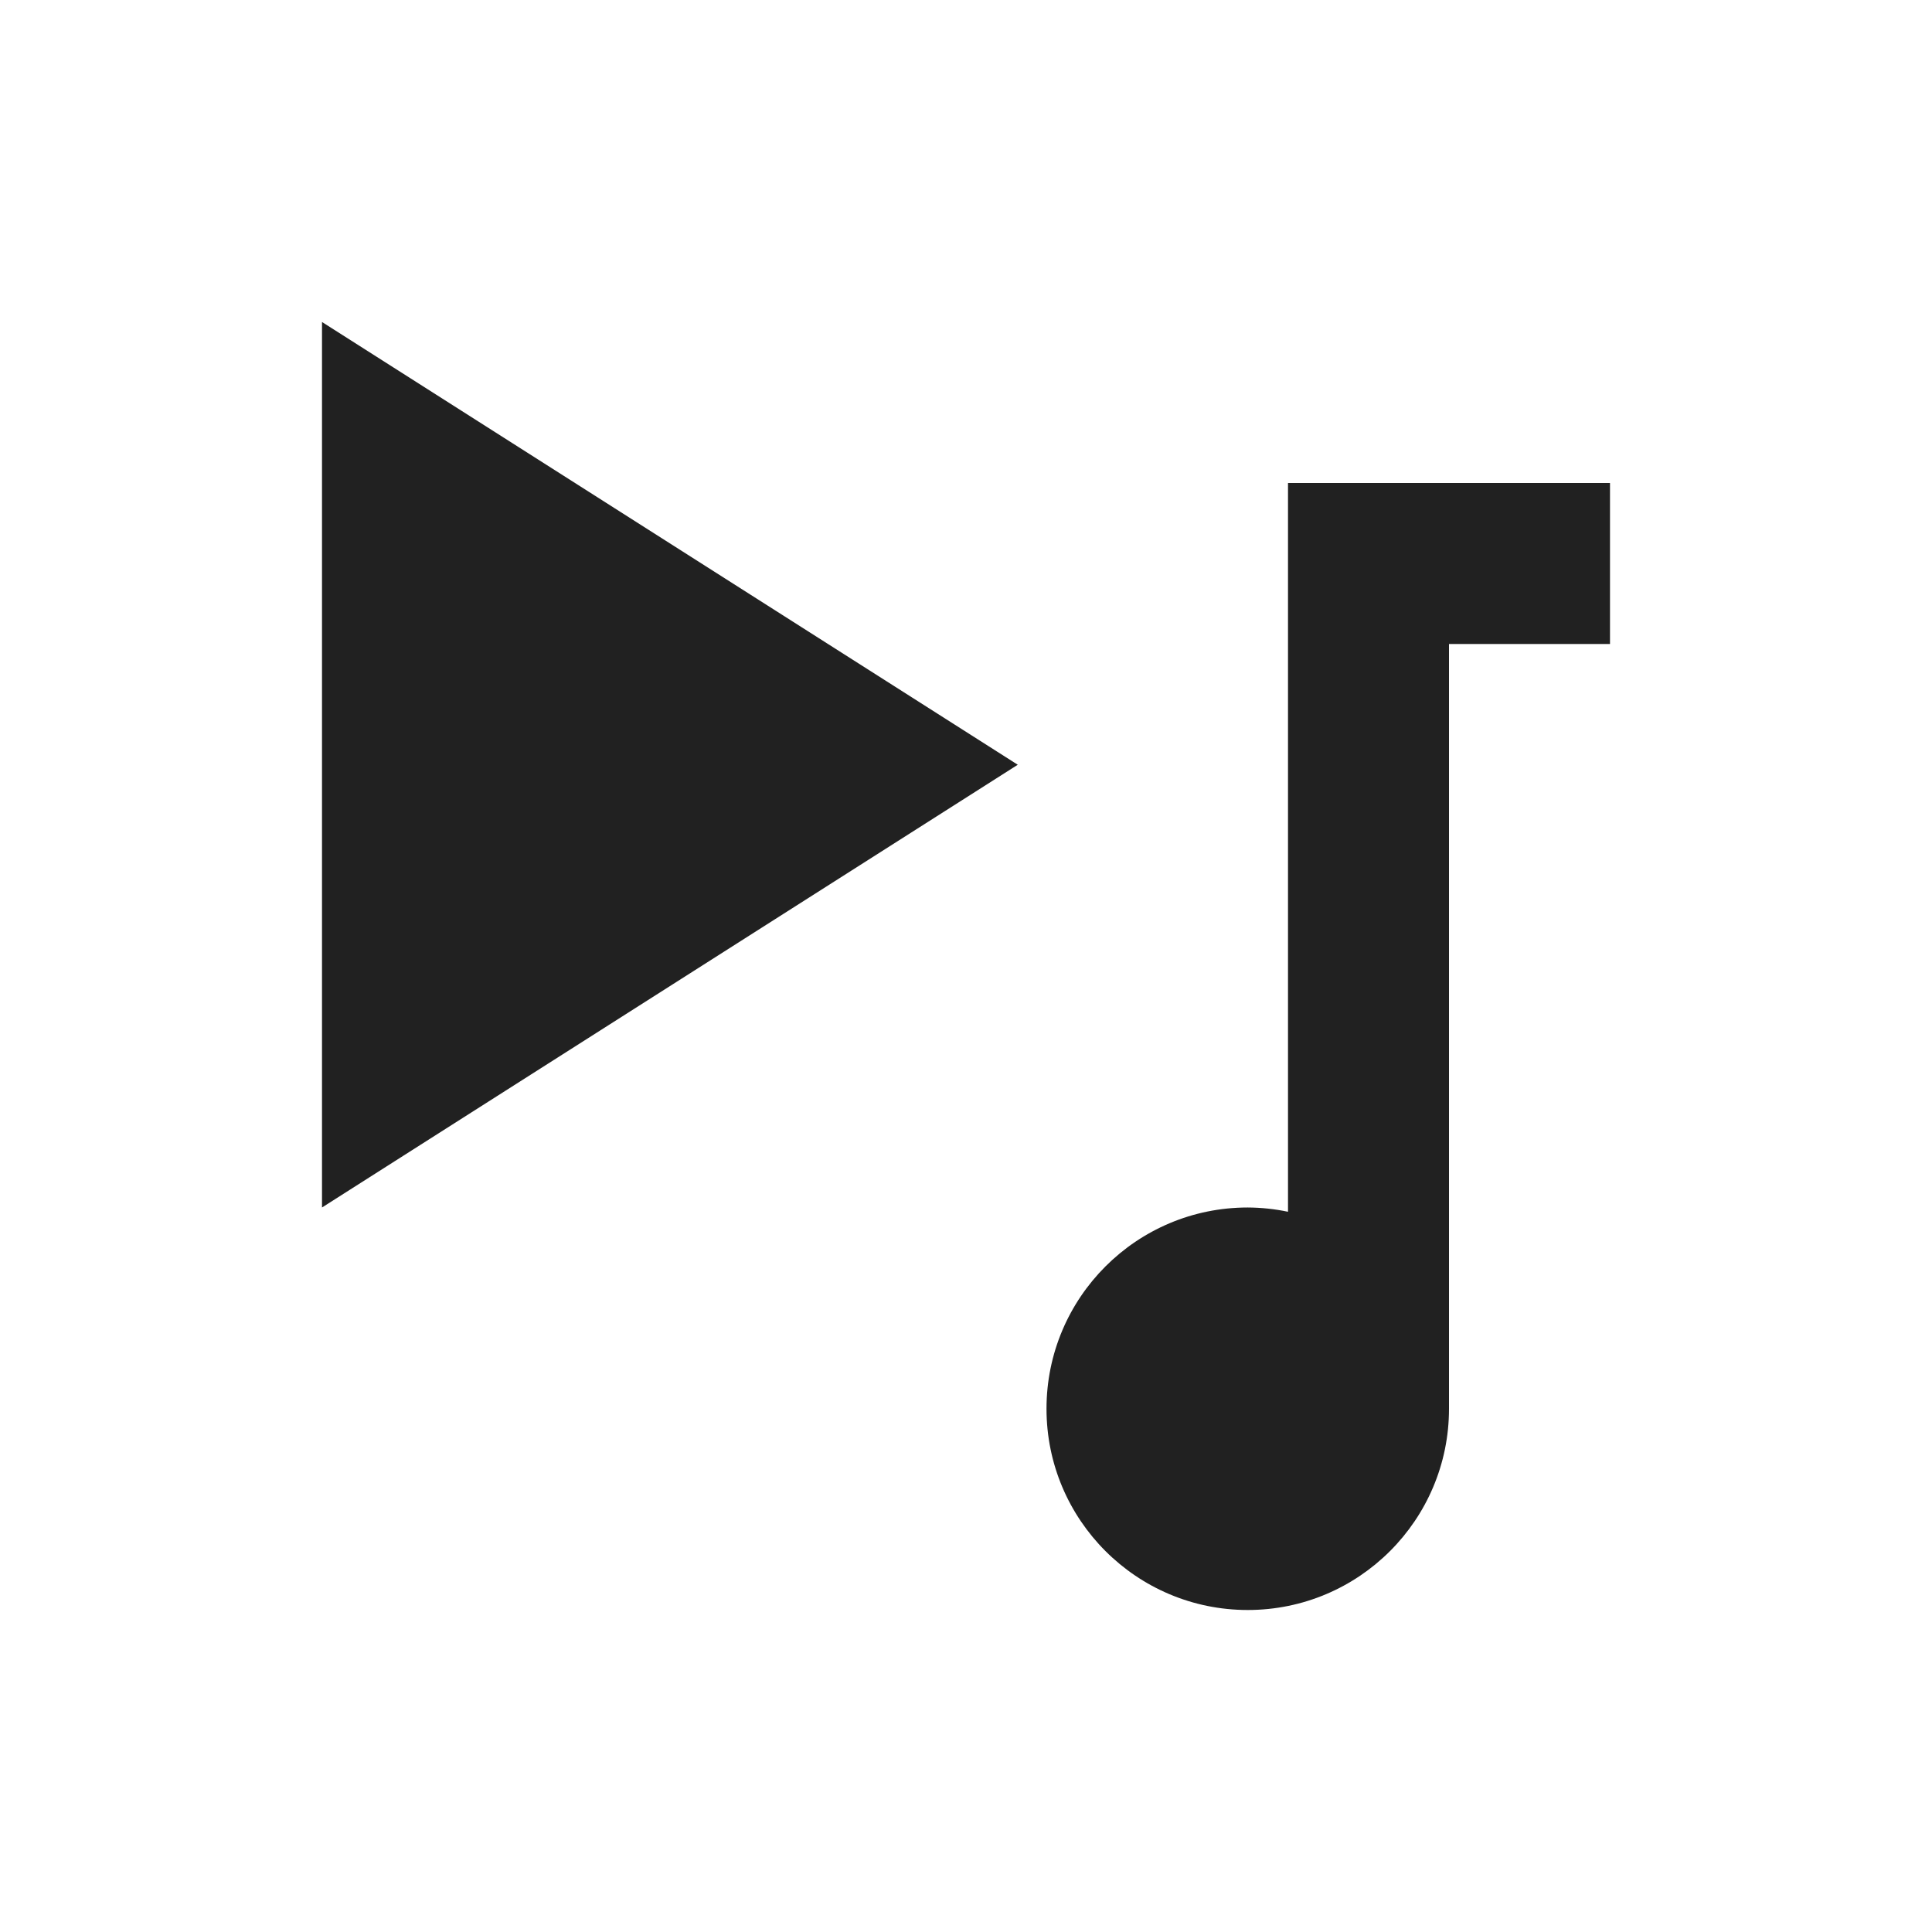
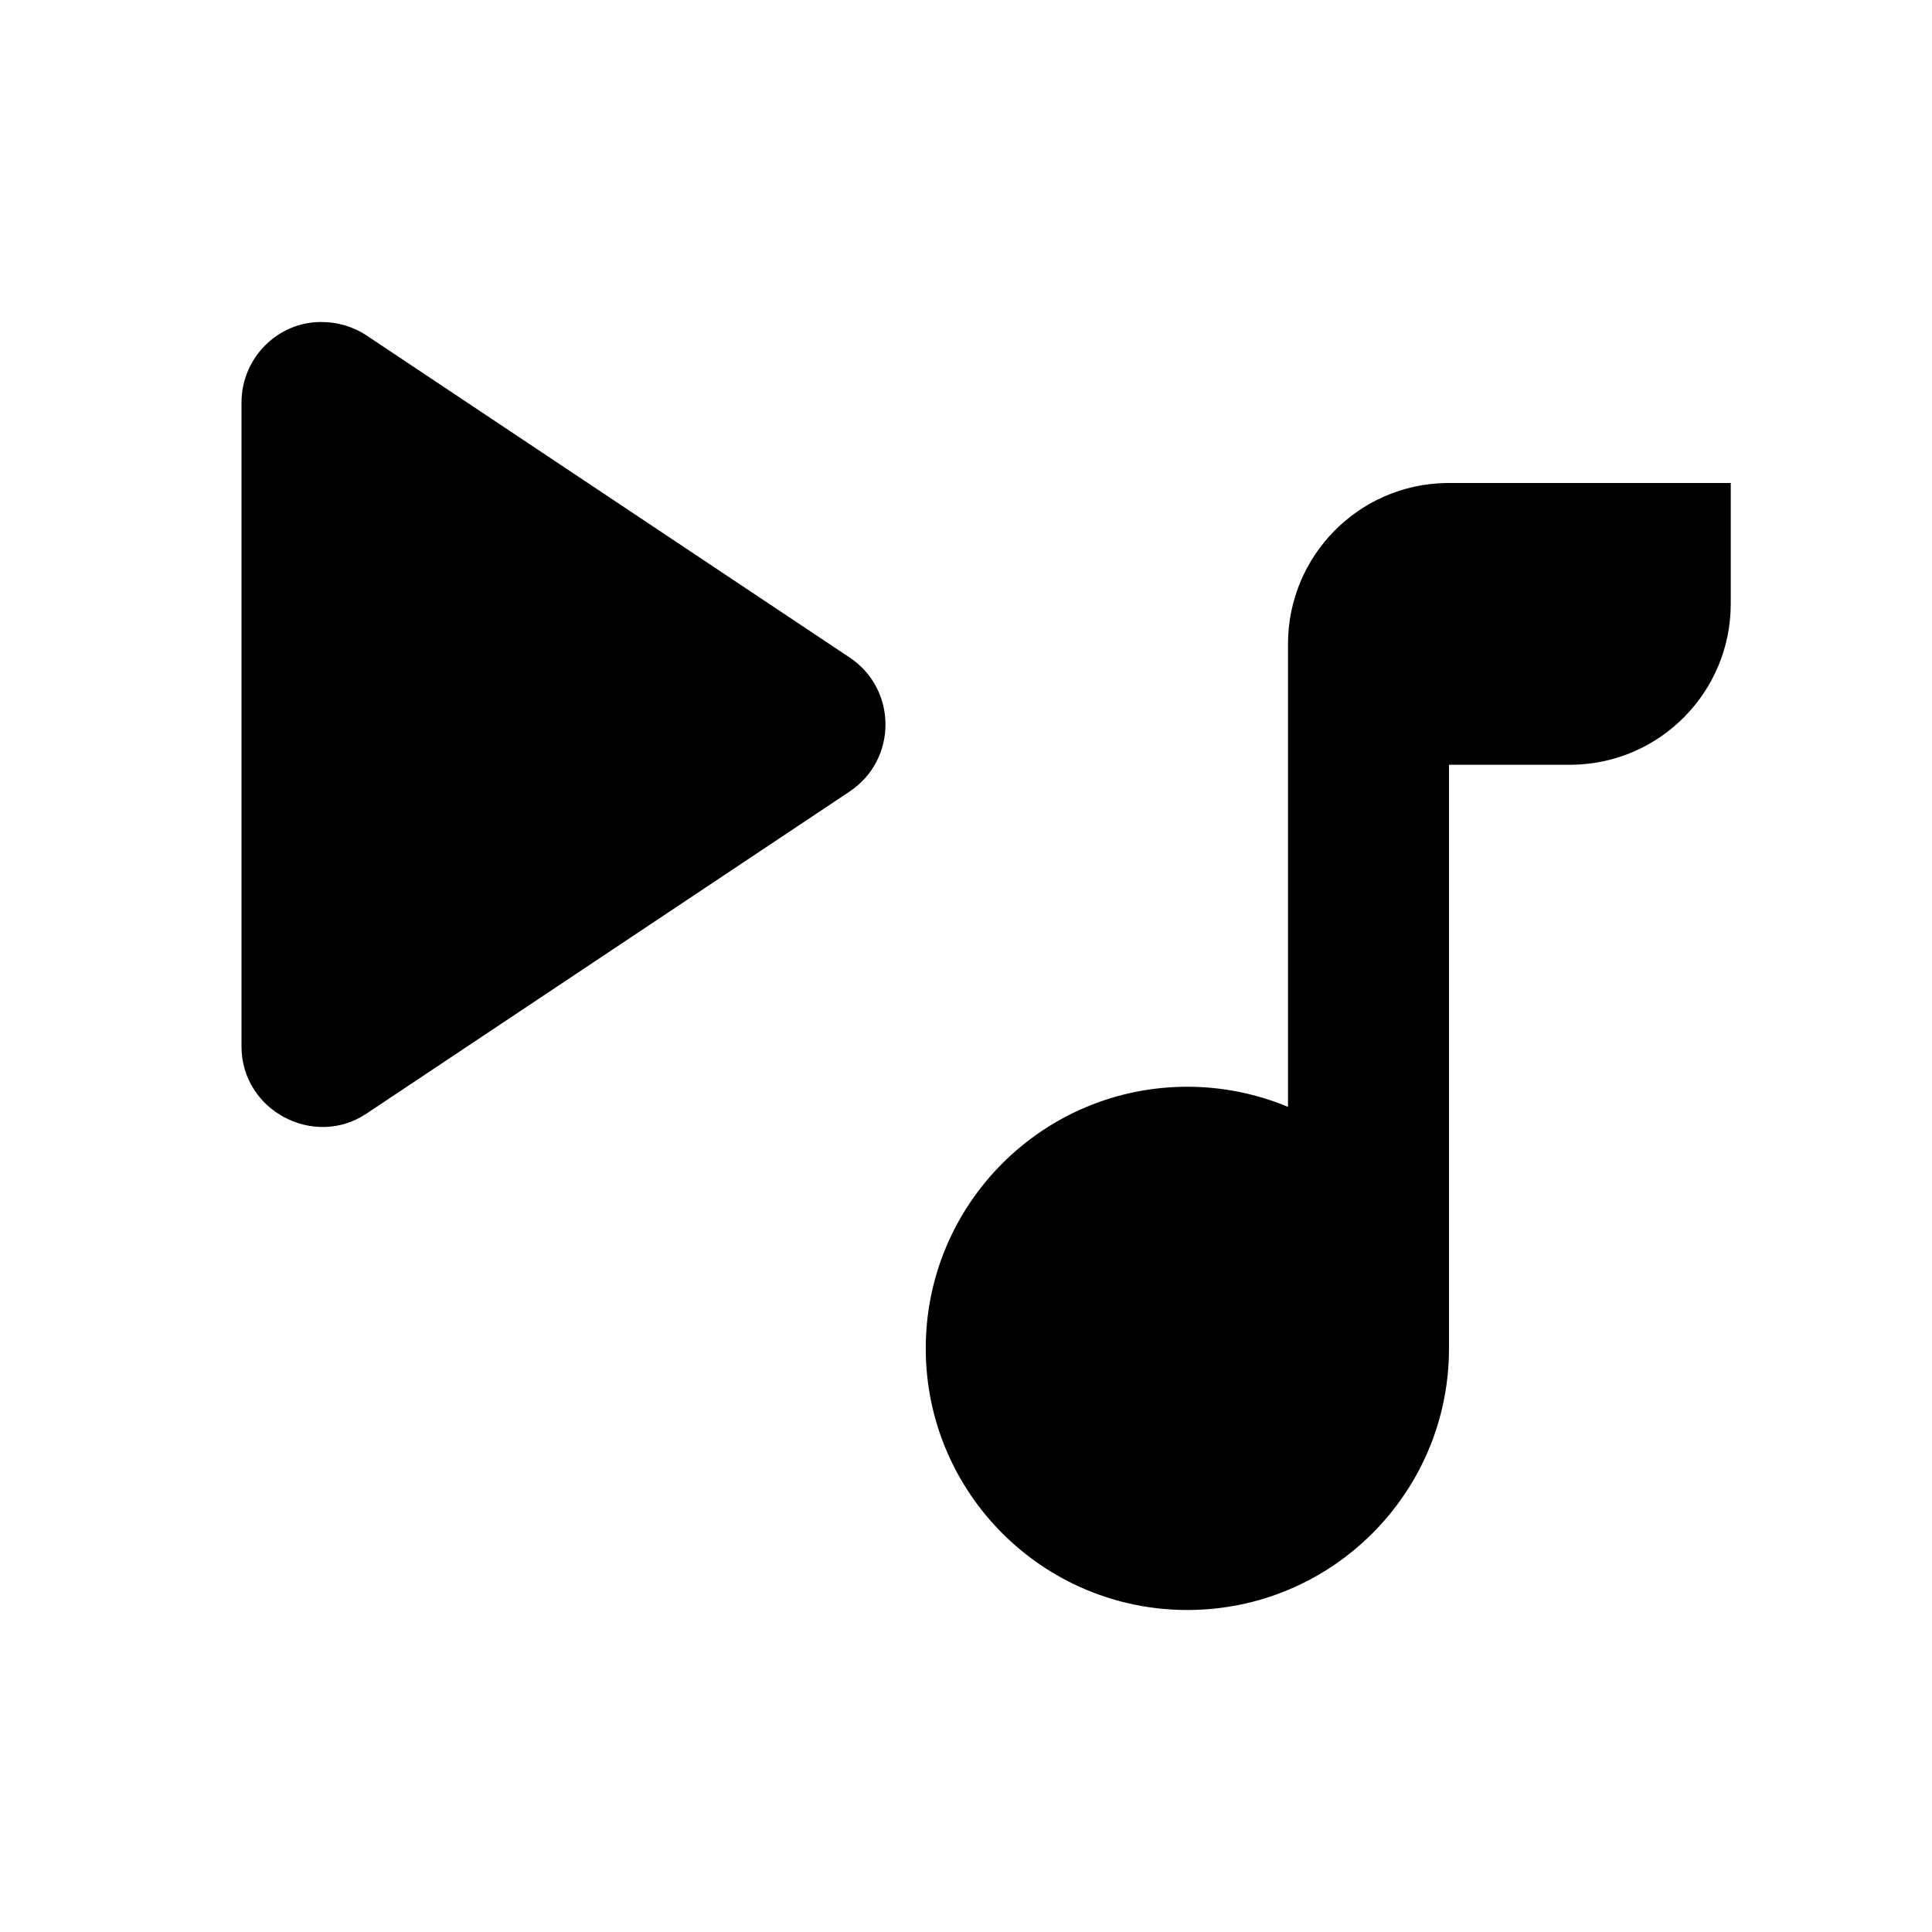
<svg xmlns="http://www.w3.org/2000/svg" width="24" height="24" id="svg4682" version="1.1">
  <defs id="defs4684" />
  <g id="layer1" transform="translate(0,-1028.362)">
-     <path style="color:#000000;display:inline;overflow:visible;visibility:visible;fill:#212121;fill-opacity:1;fill-rule:nonzero;stroke:none;marker:none;enable-background:accumulate" d="m 4,1032.362 0,11 8.643,-5.5 L 4,1032.362 Z m 12,2 0,9.053 a 2.5,2.5 0 0 0 -0.5,-0.053 2.5,2.5 0 0 0 -2.5,2.5 2.5,2.5 0 0 0 2.5,2.5 2.5,2.5 0 0 0 2.5,-2.5 l 0,-9.5 2,0 0,-2 -2,0 -2,0 z" id="path7425" />
+     <path id="path3110-9" style="color:#000000;overflow:visible;fill:#000000;fill-opacity:1;stroke:none;stroke-width:3.93;stroke-linecap:butt;stroke-linejoin:round;stroke-miterlimit:4;stroke-dasharray:none" d="M 3.988 4 C 3.443 4 3 4.452 3 5 L 3 13 C 3.001 13.799 3.904 14.271 4.555 13.832 L 10.555 9.832 C 11.148 9.436 11.148 8.564 10.555 8.168 L 4.555 4.168 C 4.387 4.056 4.19 4 3.988 4 z M 17.969 6 C 16.876 6.016 16 6.907 16 8 L 16 10 L 16 13.75 A 3.25 3.25 0 0 0 14.75 13.5 A 3.25 3.25 0 0 0 11.5 16.75 A 3.25 3.25 0 0 0 14.75 20 A 3.25 3.25 0 0 0 18 16.75 L 18 9.5 L 19.531 9.5 C 20.624 9.484 21.5 8.593 21.5 7.5 L 21.5 6 L 17.969 6 z " transform="translate(0,1028.362)" />
  </g>
</svg>
